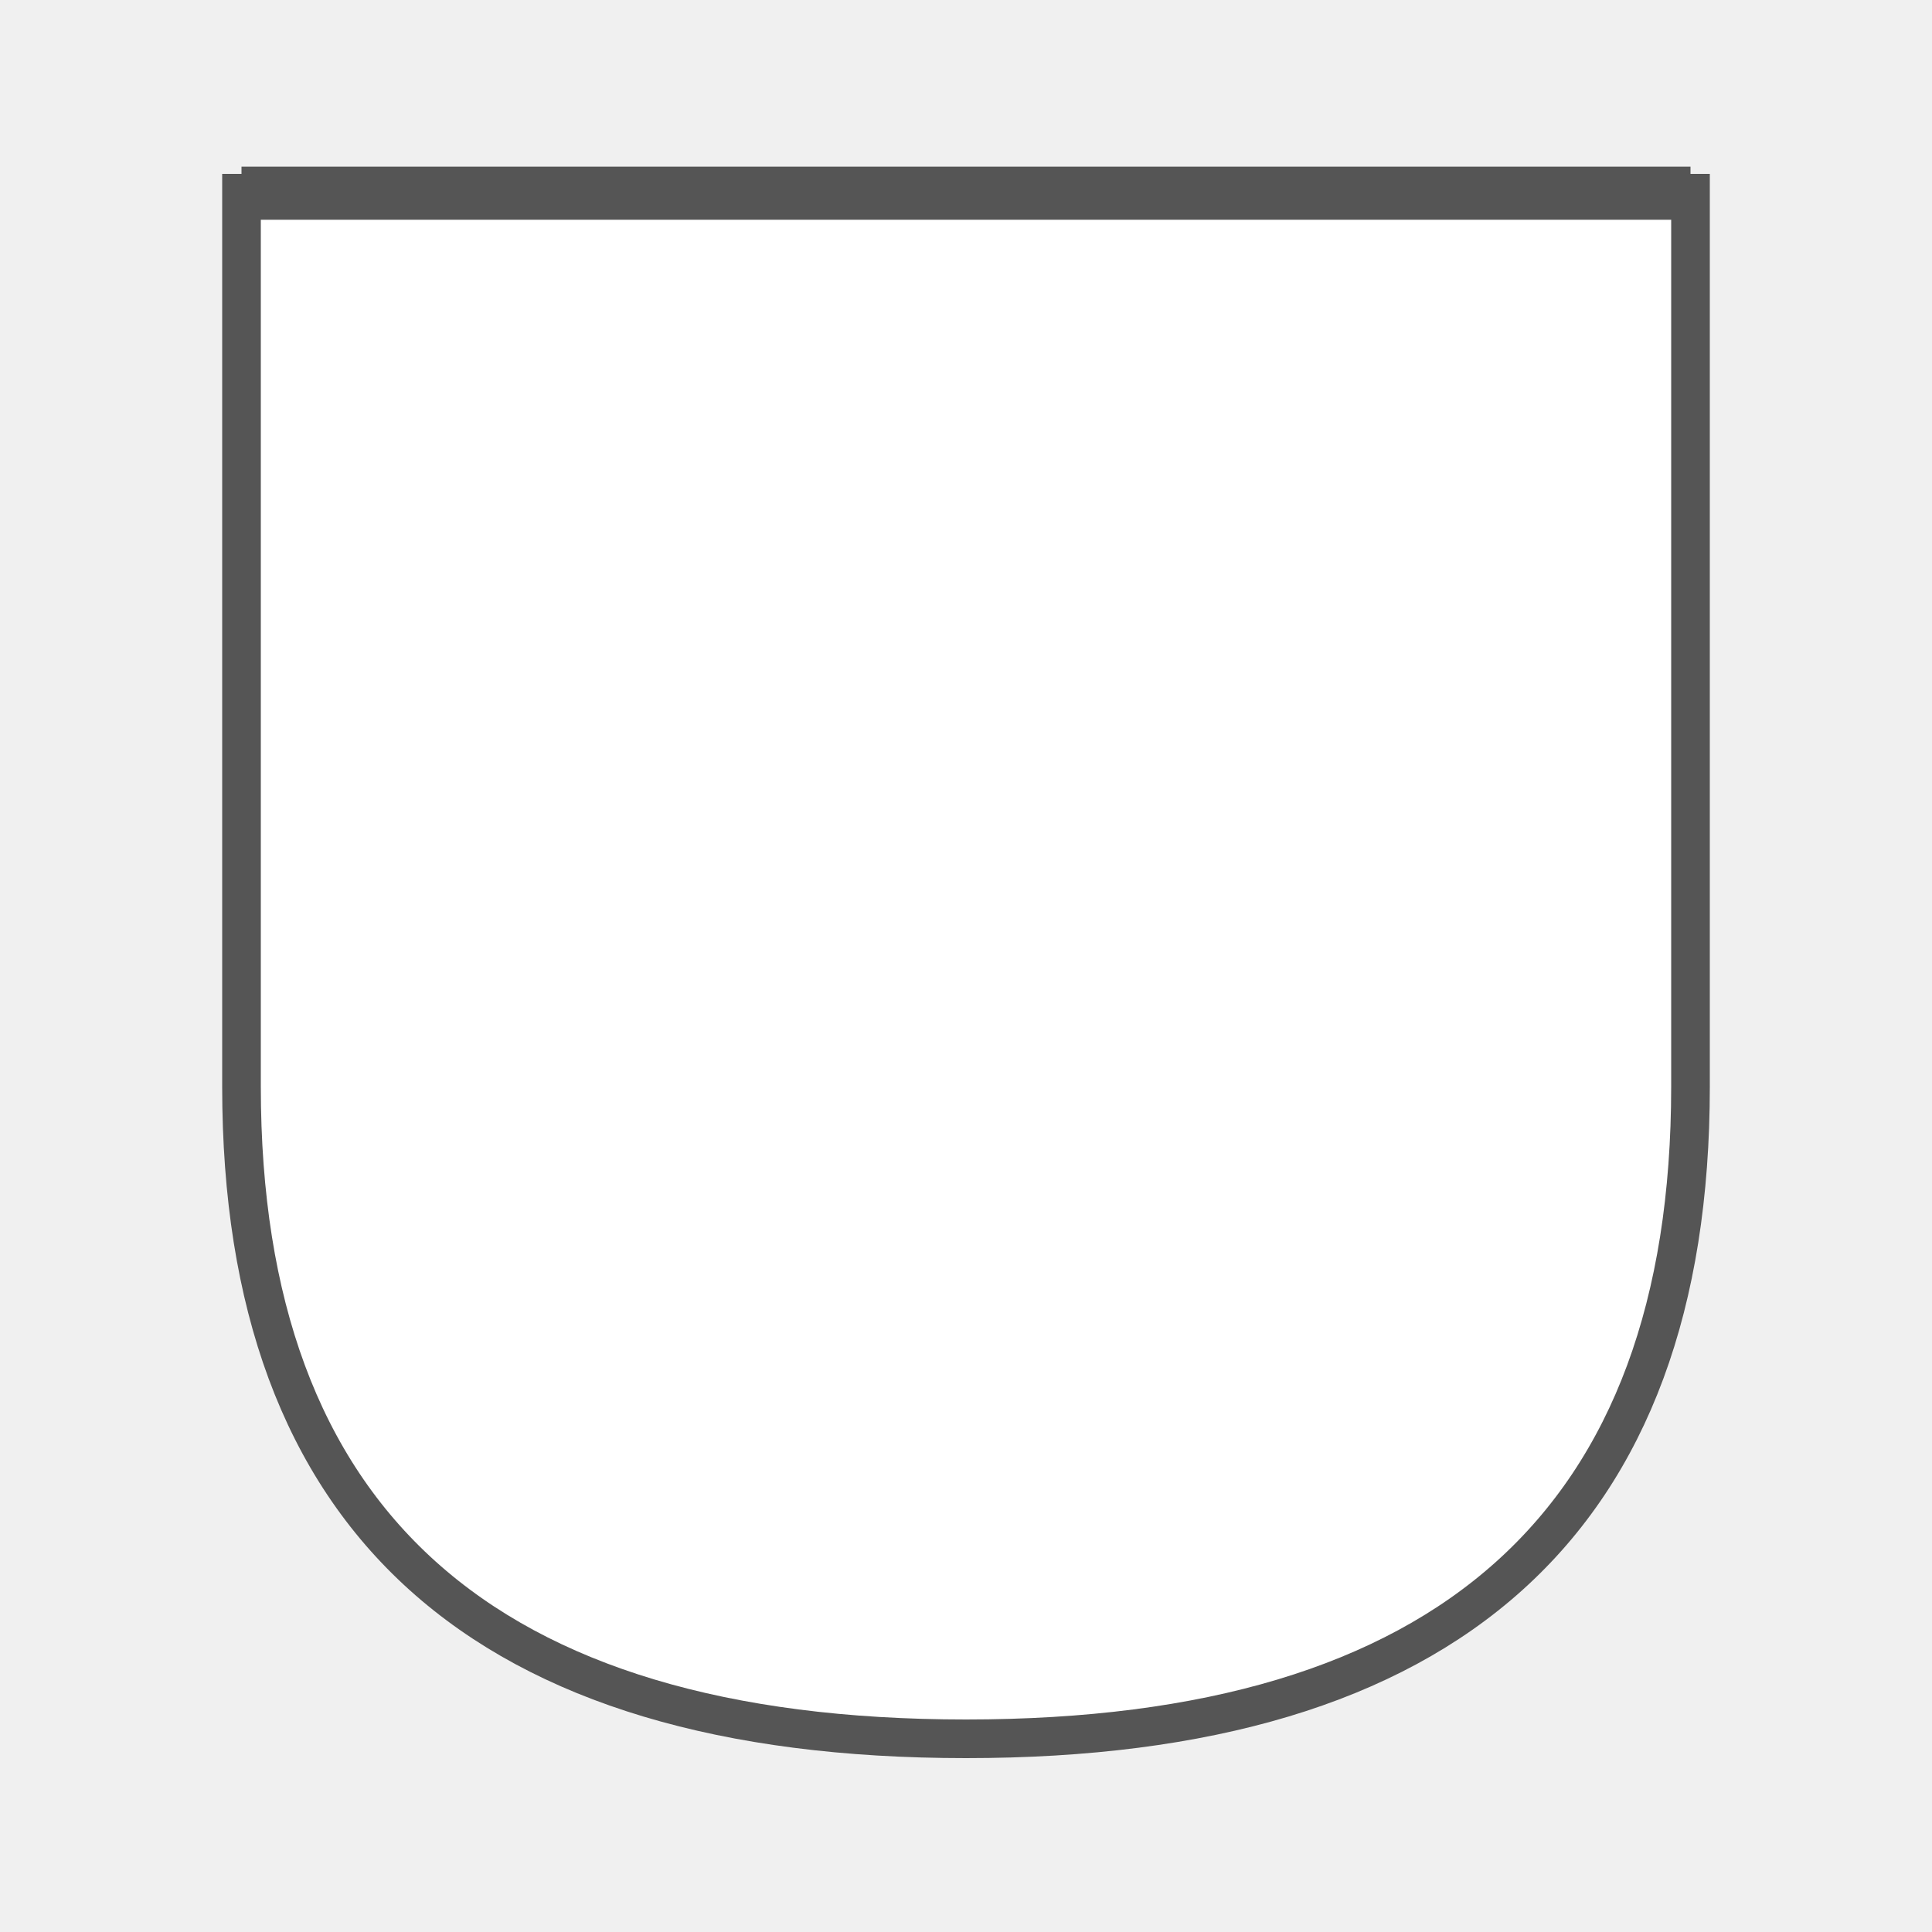
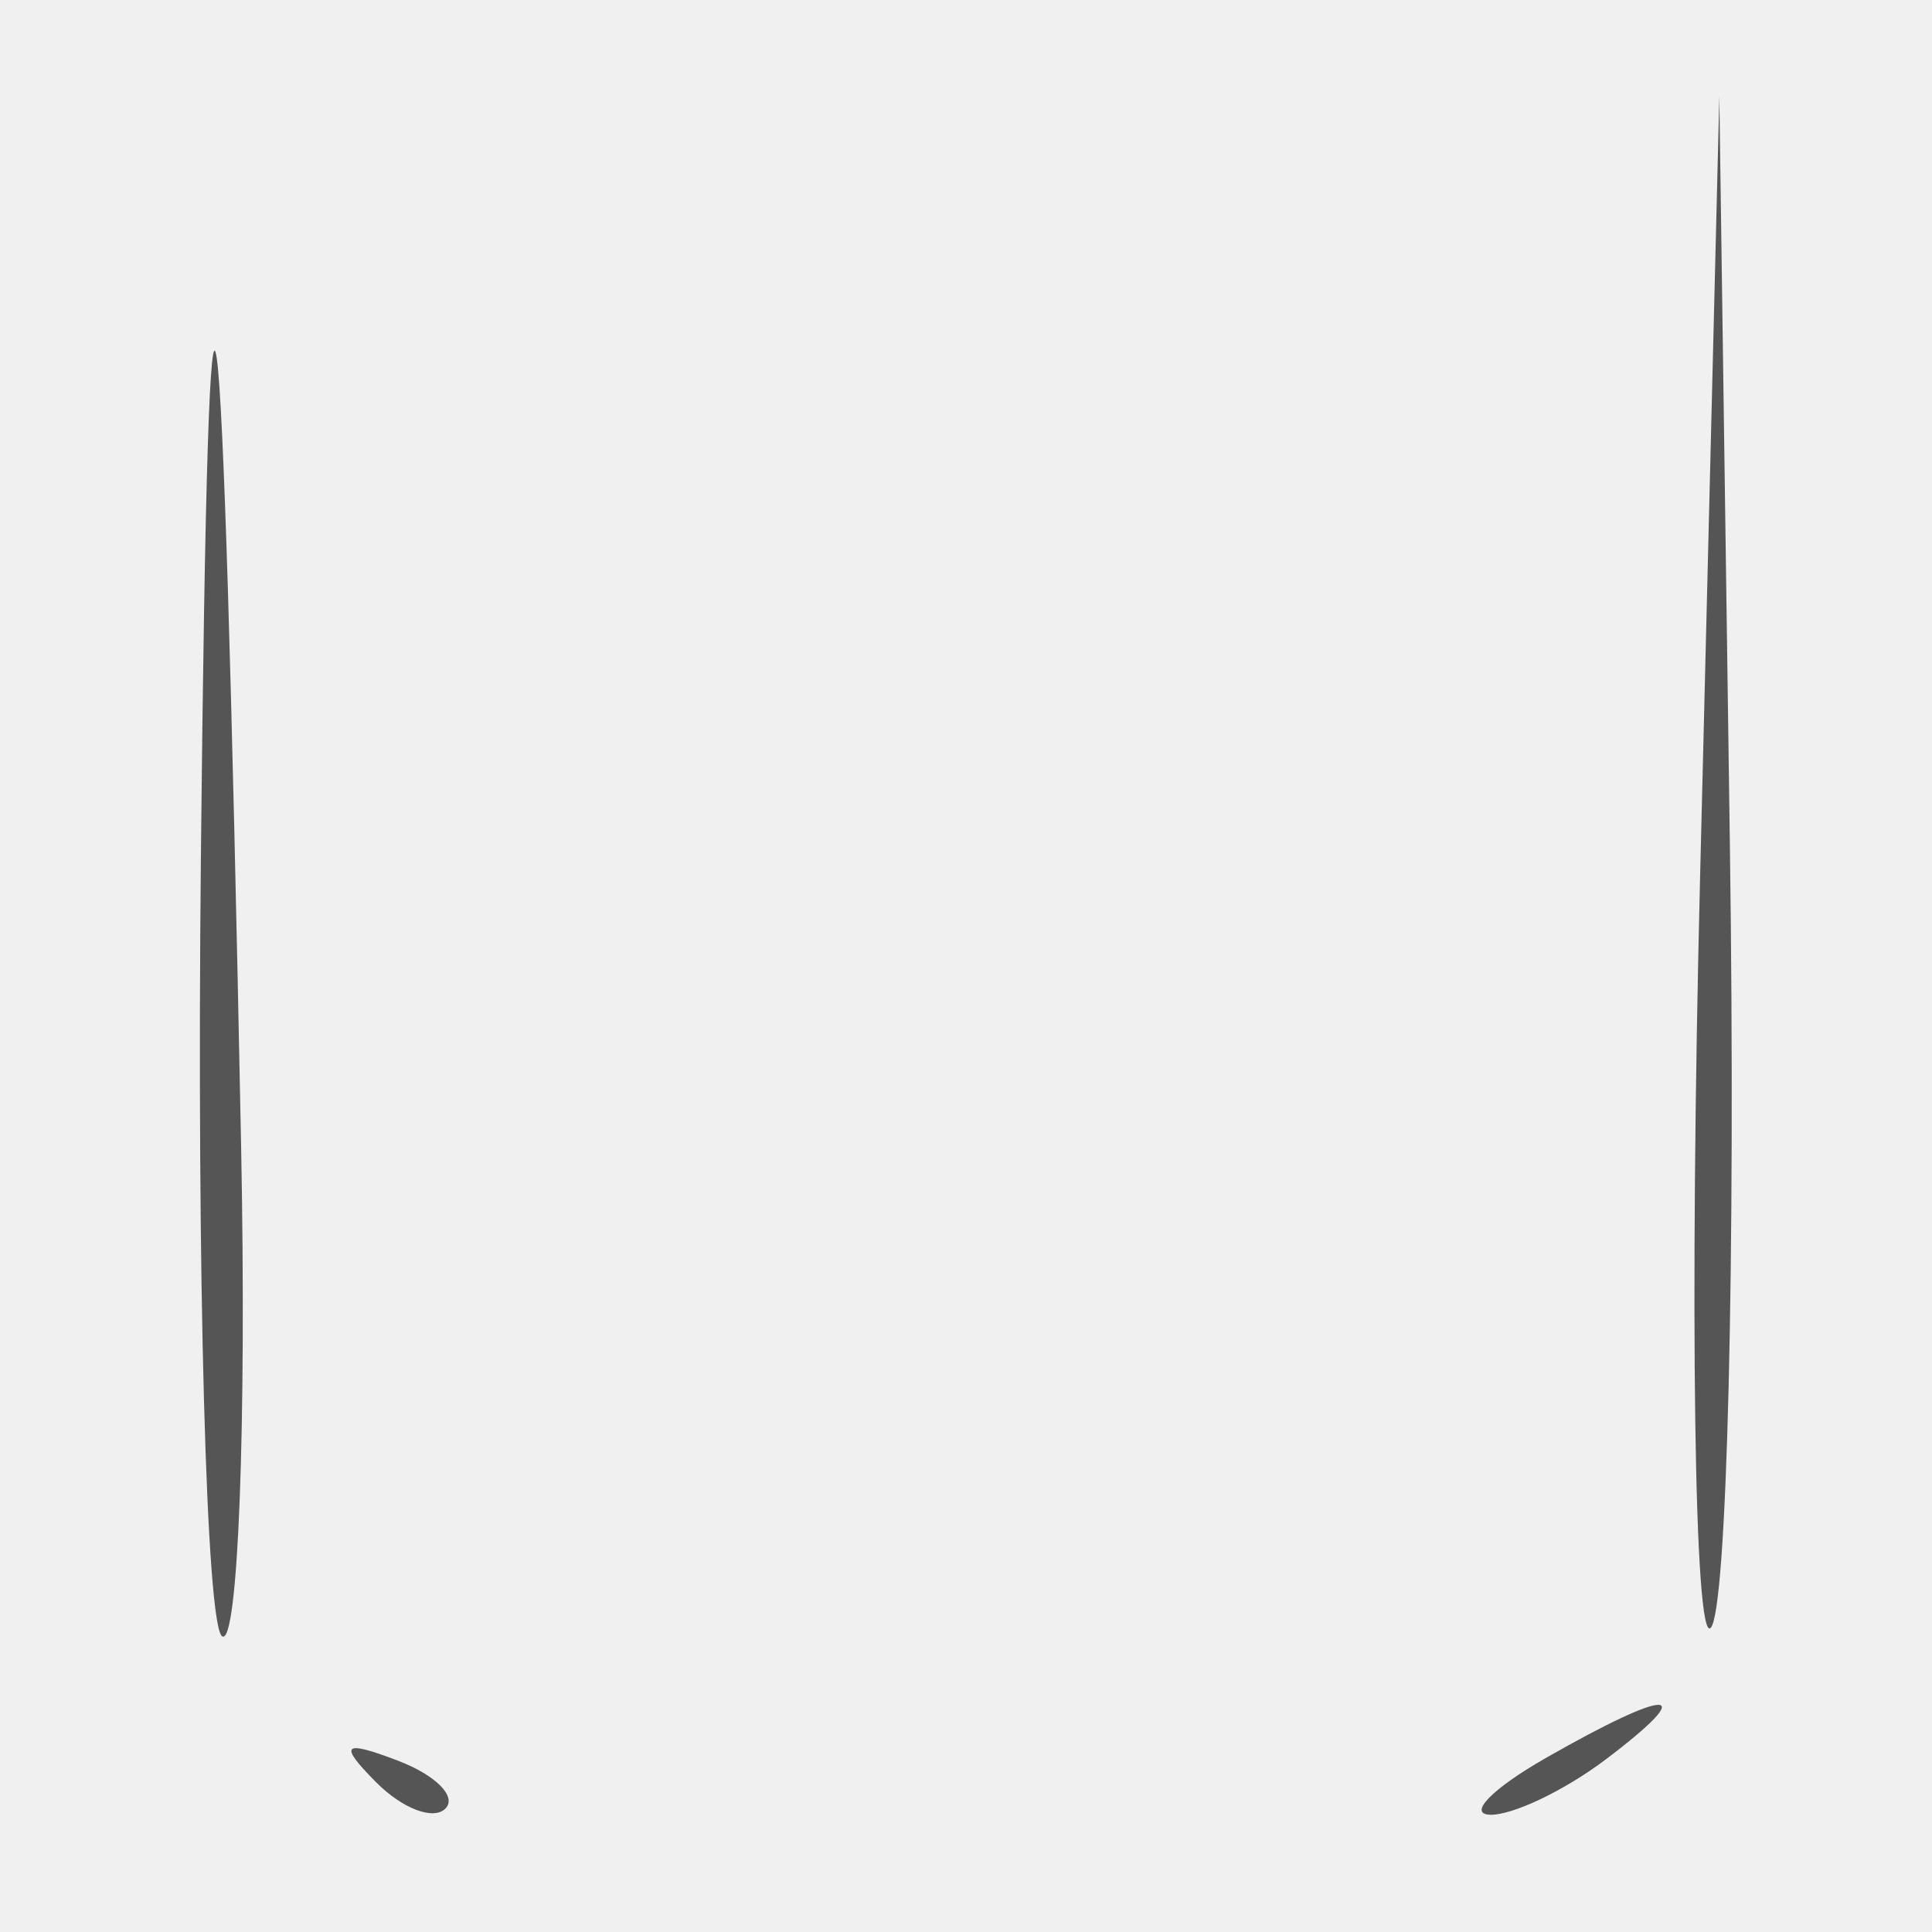
- <svg xmlns="http://www.w3.org/2000/svg" viewBox="0 0 80 80" fill="none">
-   <path d="M10 8 L70 8 L70 45 Q70 72 40 72 Q10 72 10 45 Z" stroke="#555" stroke-width="1.6" fill="#fff" />
-   <line x1="10" y1="8" x2="70" y2="8" stroke="#555" stroke-width="2.2" />
+ <svg xmlns="http://www.w3.org/2000/svg" width="50" height="50" viewBox="0 0 50 50" version="1.1">
+   <path d="M 5.199 22.191 C 5.089 33.021, 5.338 42.092, 5.750 42.348 C 6.162 42.604, 6.383 36.893, 6.240 29.657 C 5.753 5.013, 5.398 2.468, 5.199 22.191 M 43.998 22.702 C 43.724 33.813, 43.847 42.556, 44.272 42.130 C 44.697 41.704, 44.921 32.613, 44.770 21.928 L 44.496 2.500 43.998 22.702 M 40 45.500 C 38.625 46.286, 37.976 46.945, 38.559 46.965 C 39.141 46.984, 40.491 46.339, 41.559 45.532 C 44.028 43.664, 43.239 43.648, 40 45.500 M 9.733 46.124 C 10.412 46.808, 11.219 47.115, 11.526 46.807 C 11.834 46.499, 11.279 45.940, 10.293 45.564 C 8.868 45.022, 8.753 45.136, 9.733 46.124" stroke="none" fill="#555555" fill-rule="evenodd" />
</svg>
